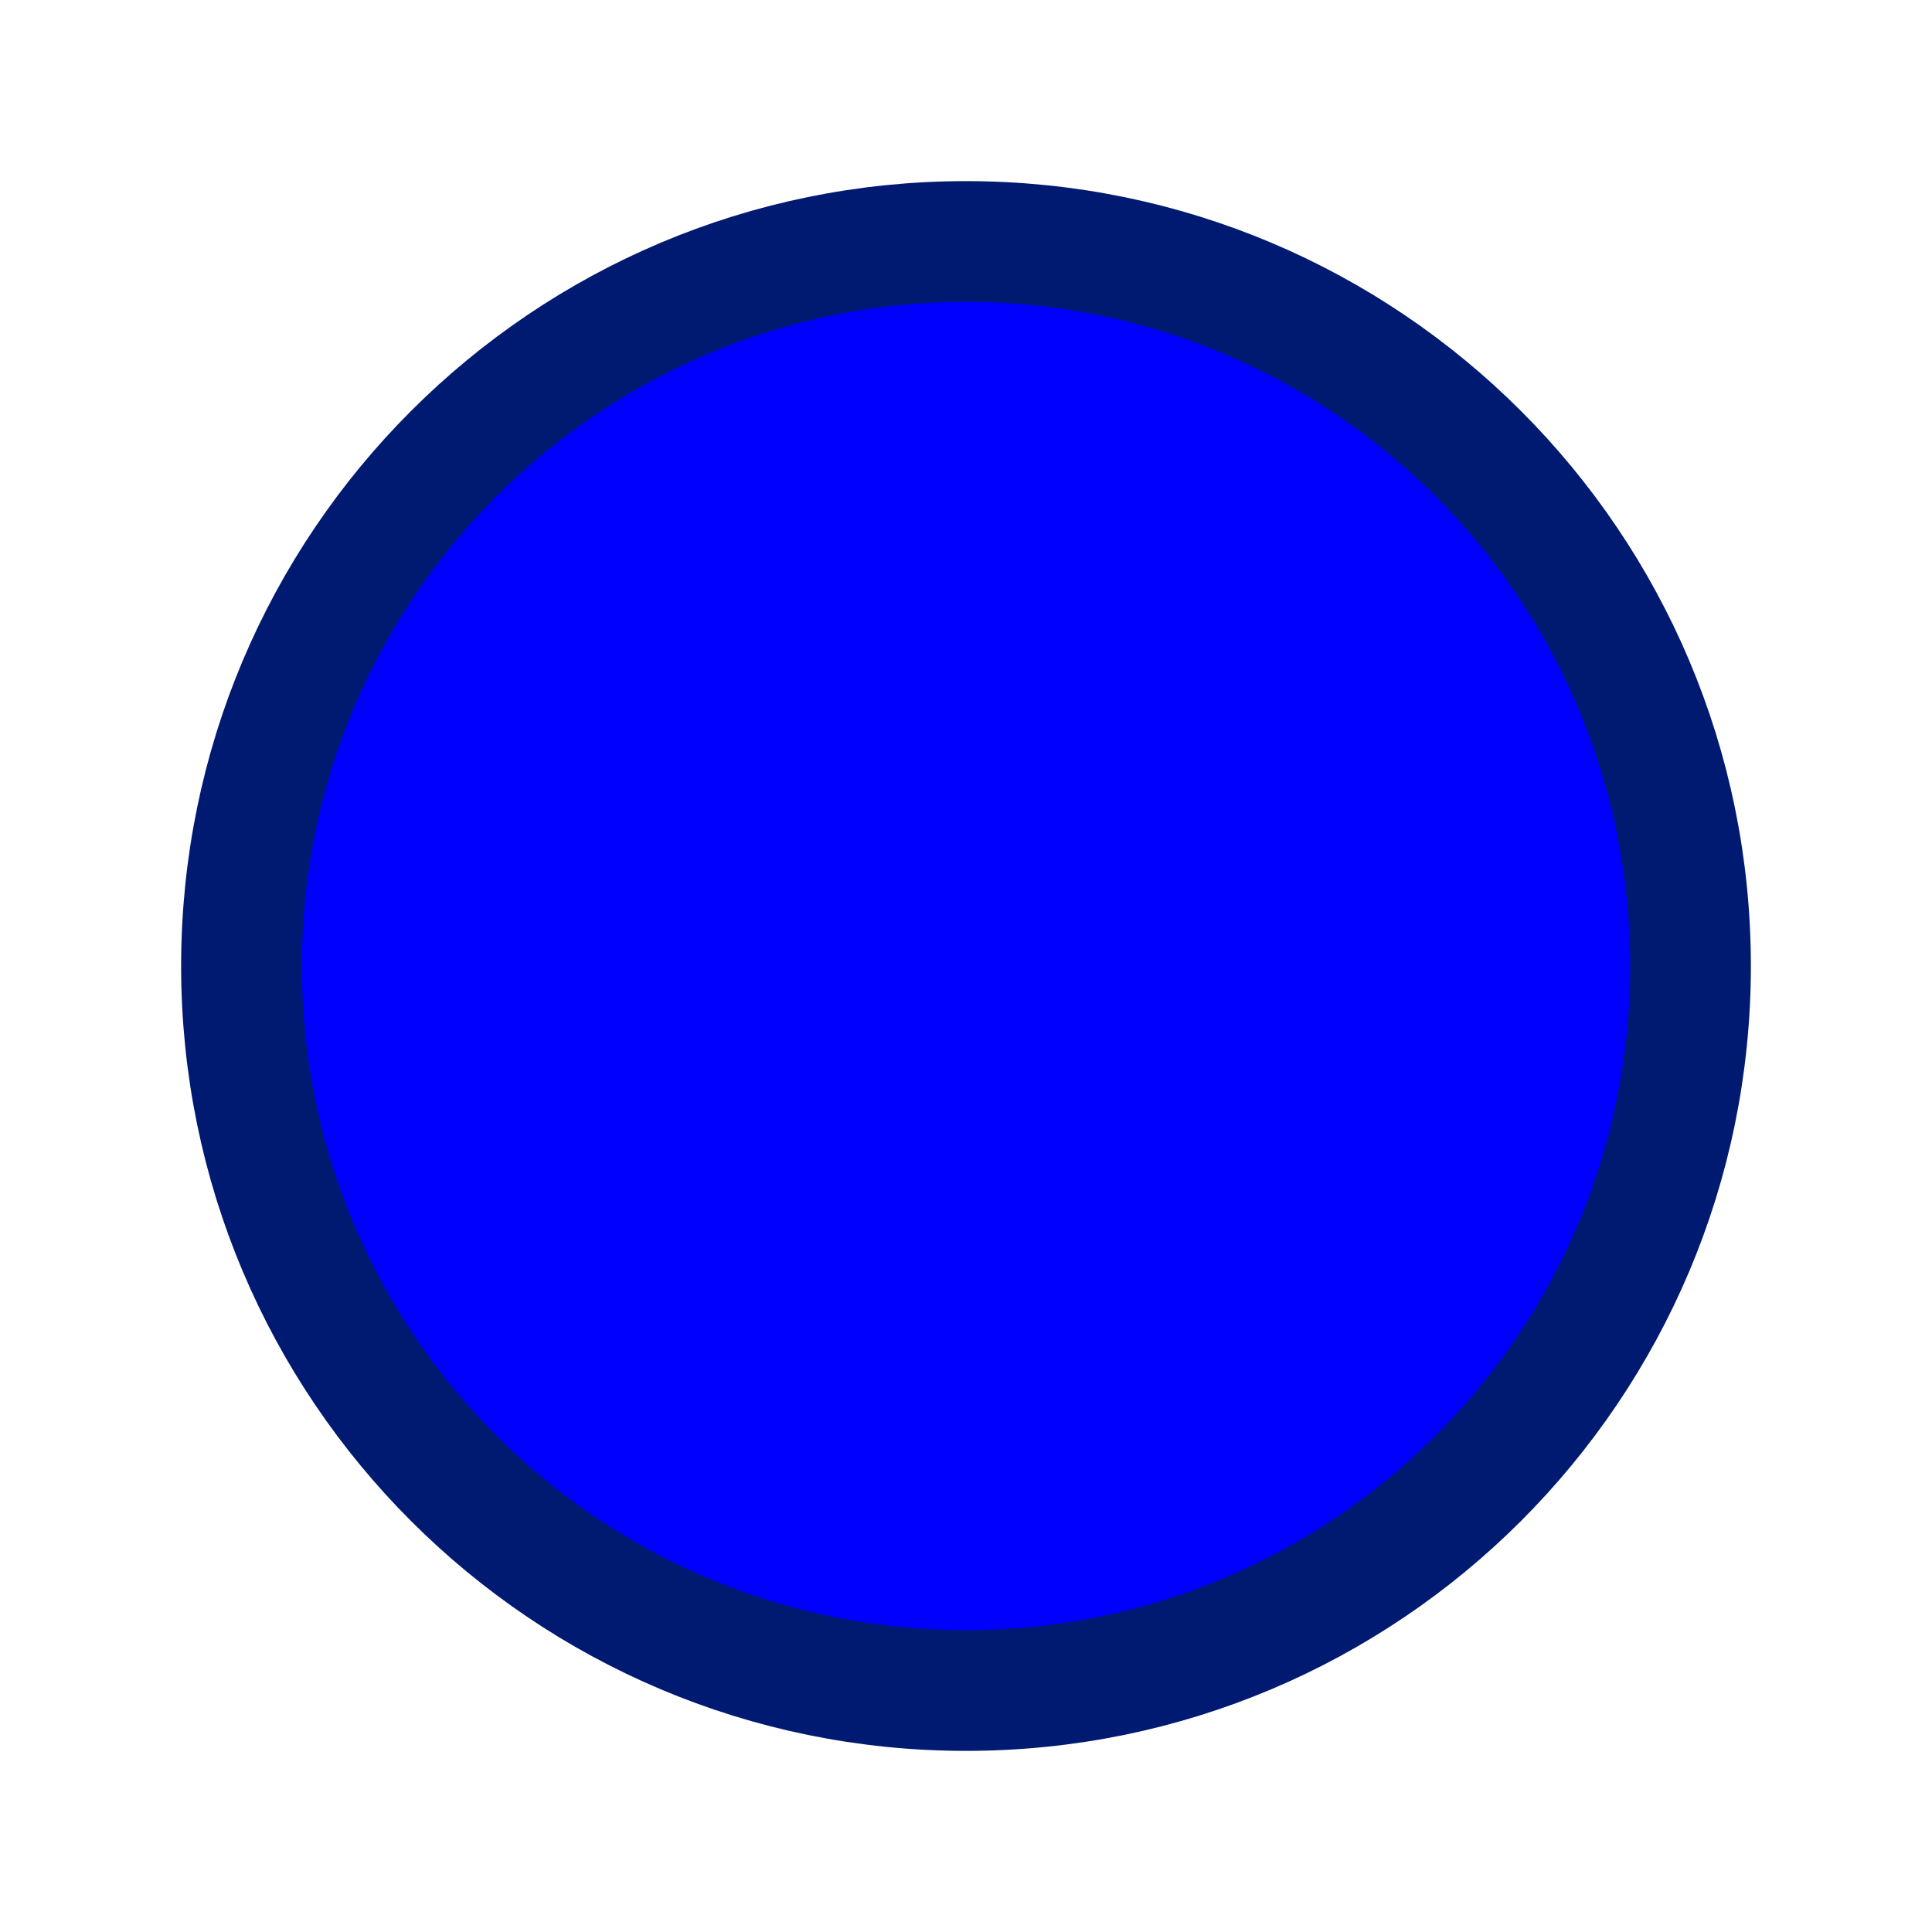
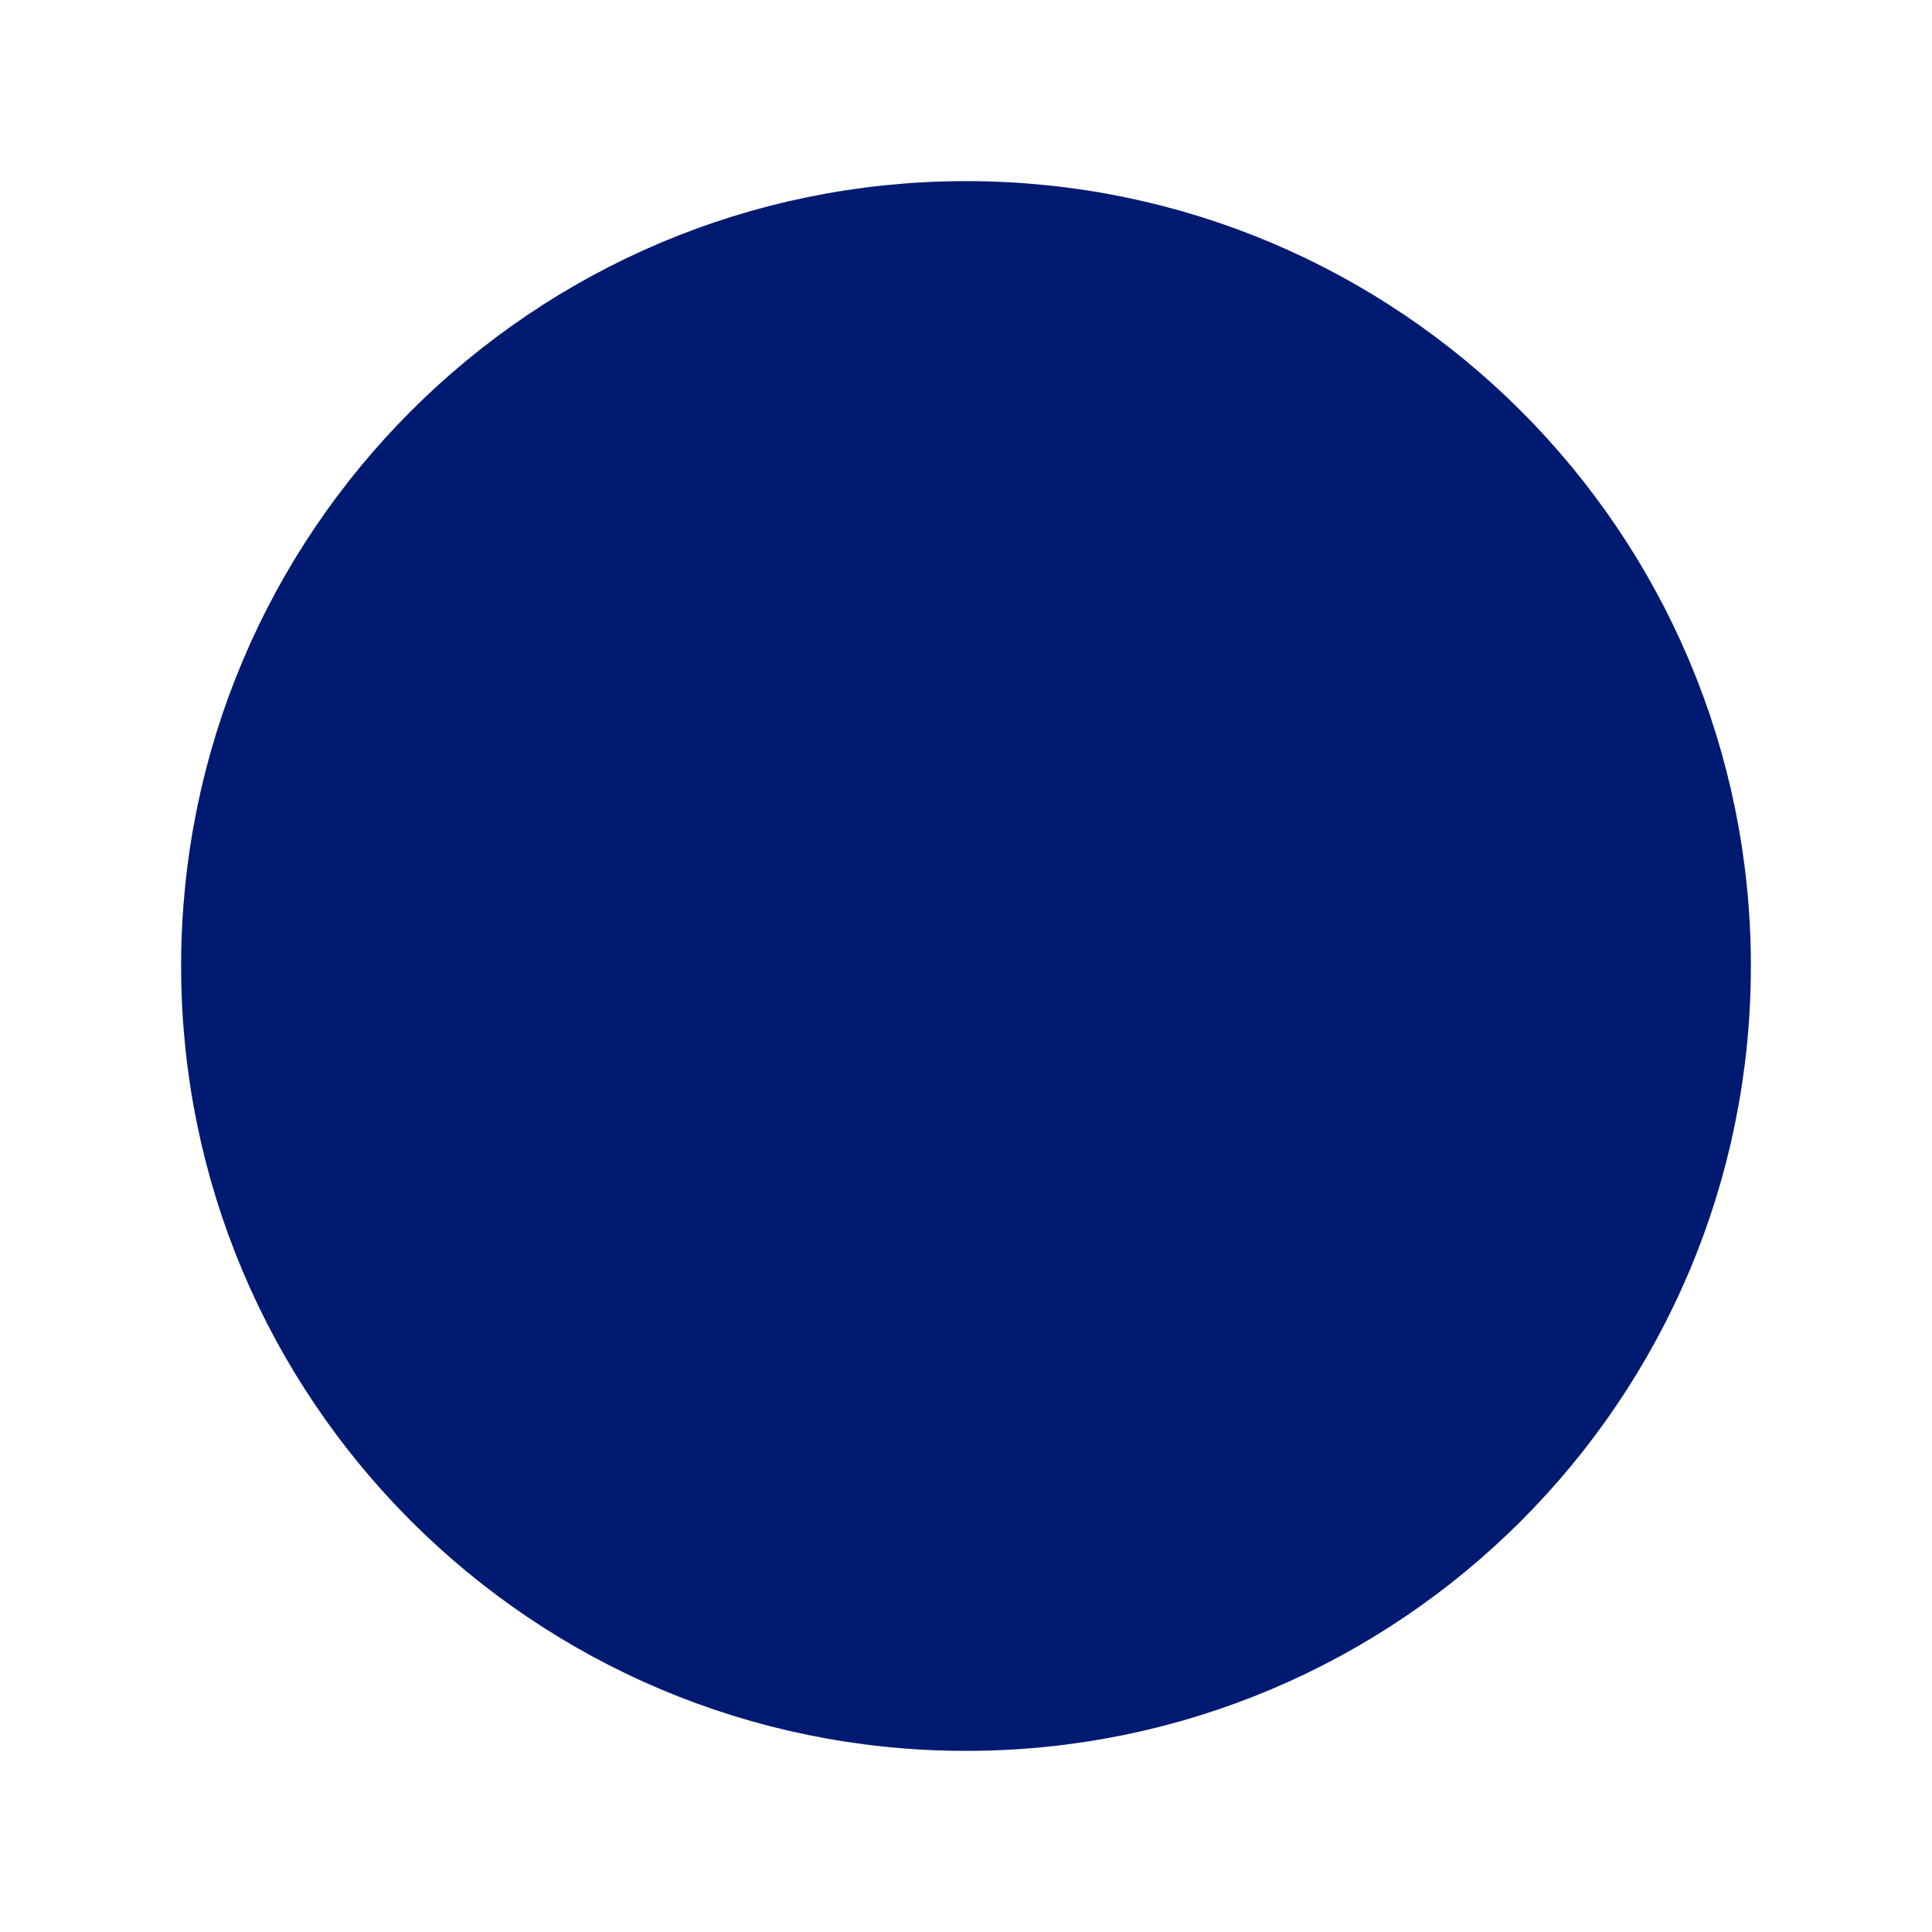
- <svg xmlns="http://www.w3.org/2000/svg" width="500px" height="500px" viewBox="0 0 24 24" fill="blue">
+ <svg xmlns="http://www.w3.org/2000/svg" width="500px" height="500px" viewBox="0 0 24 24" fill="#001A72">
  <path d="M21 12C21 16.971 16.971 21 12 21C7.029 21 3 16.971 3 12C3 7.029 7.029 3 12 3C16.971 3 21 7.029 21 12Z" stroke="#001A72" stroke-width="1.5" />
</svg>
